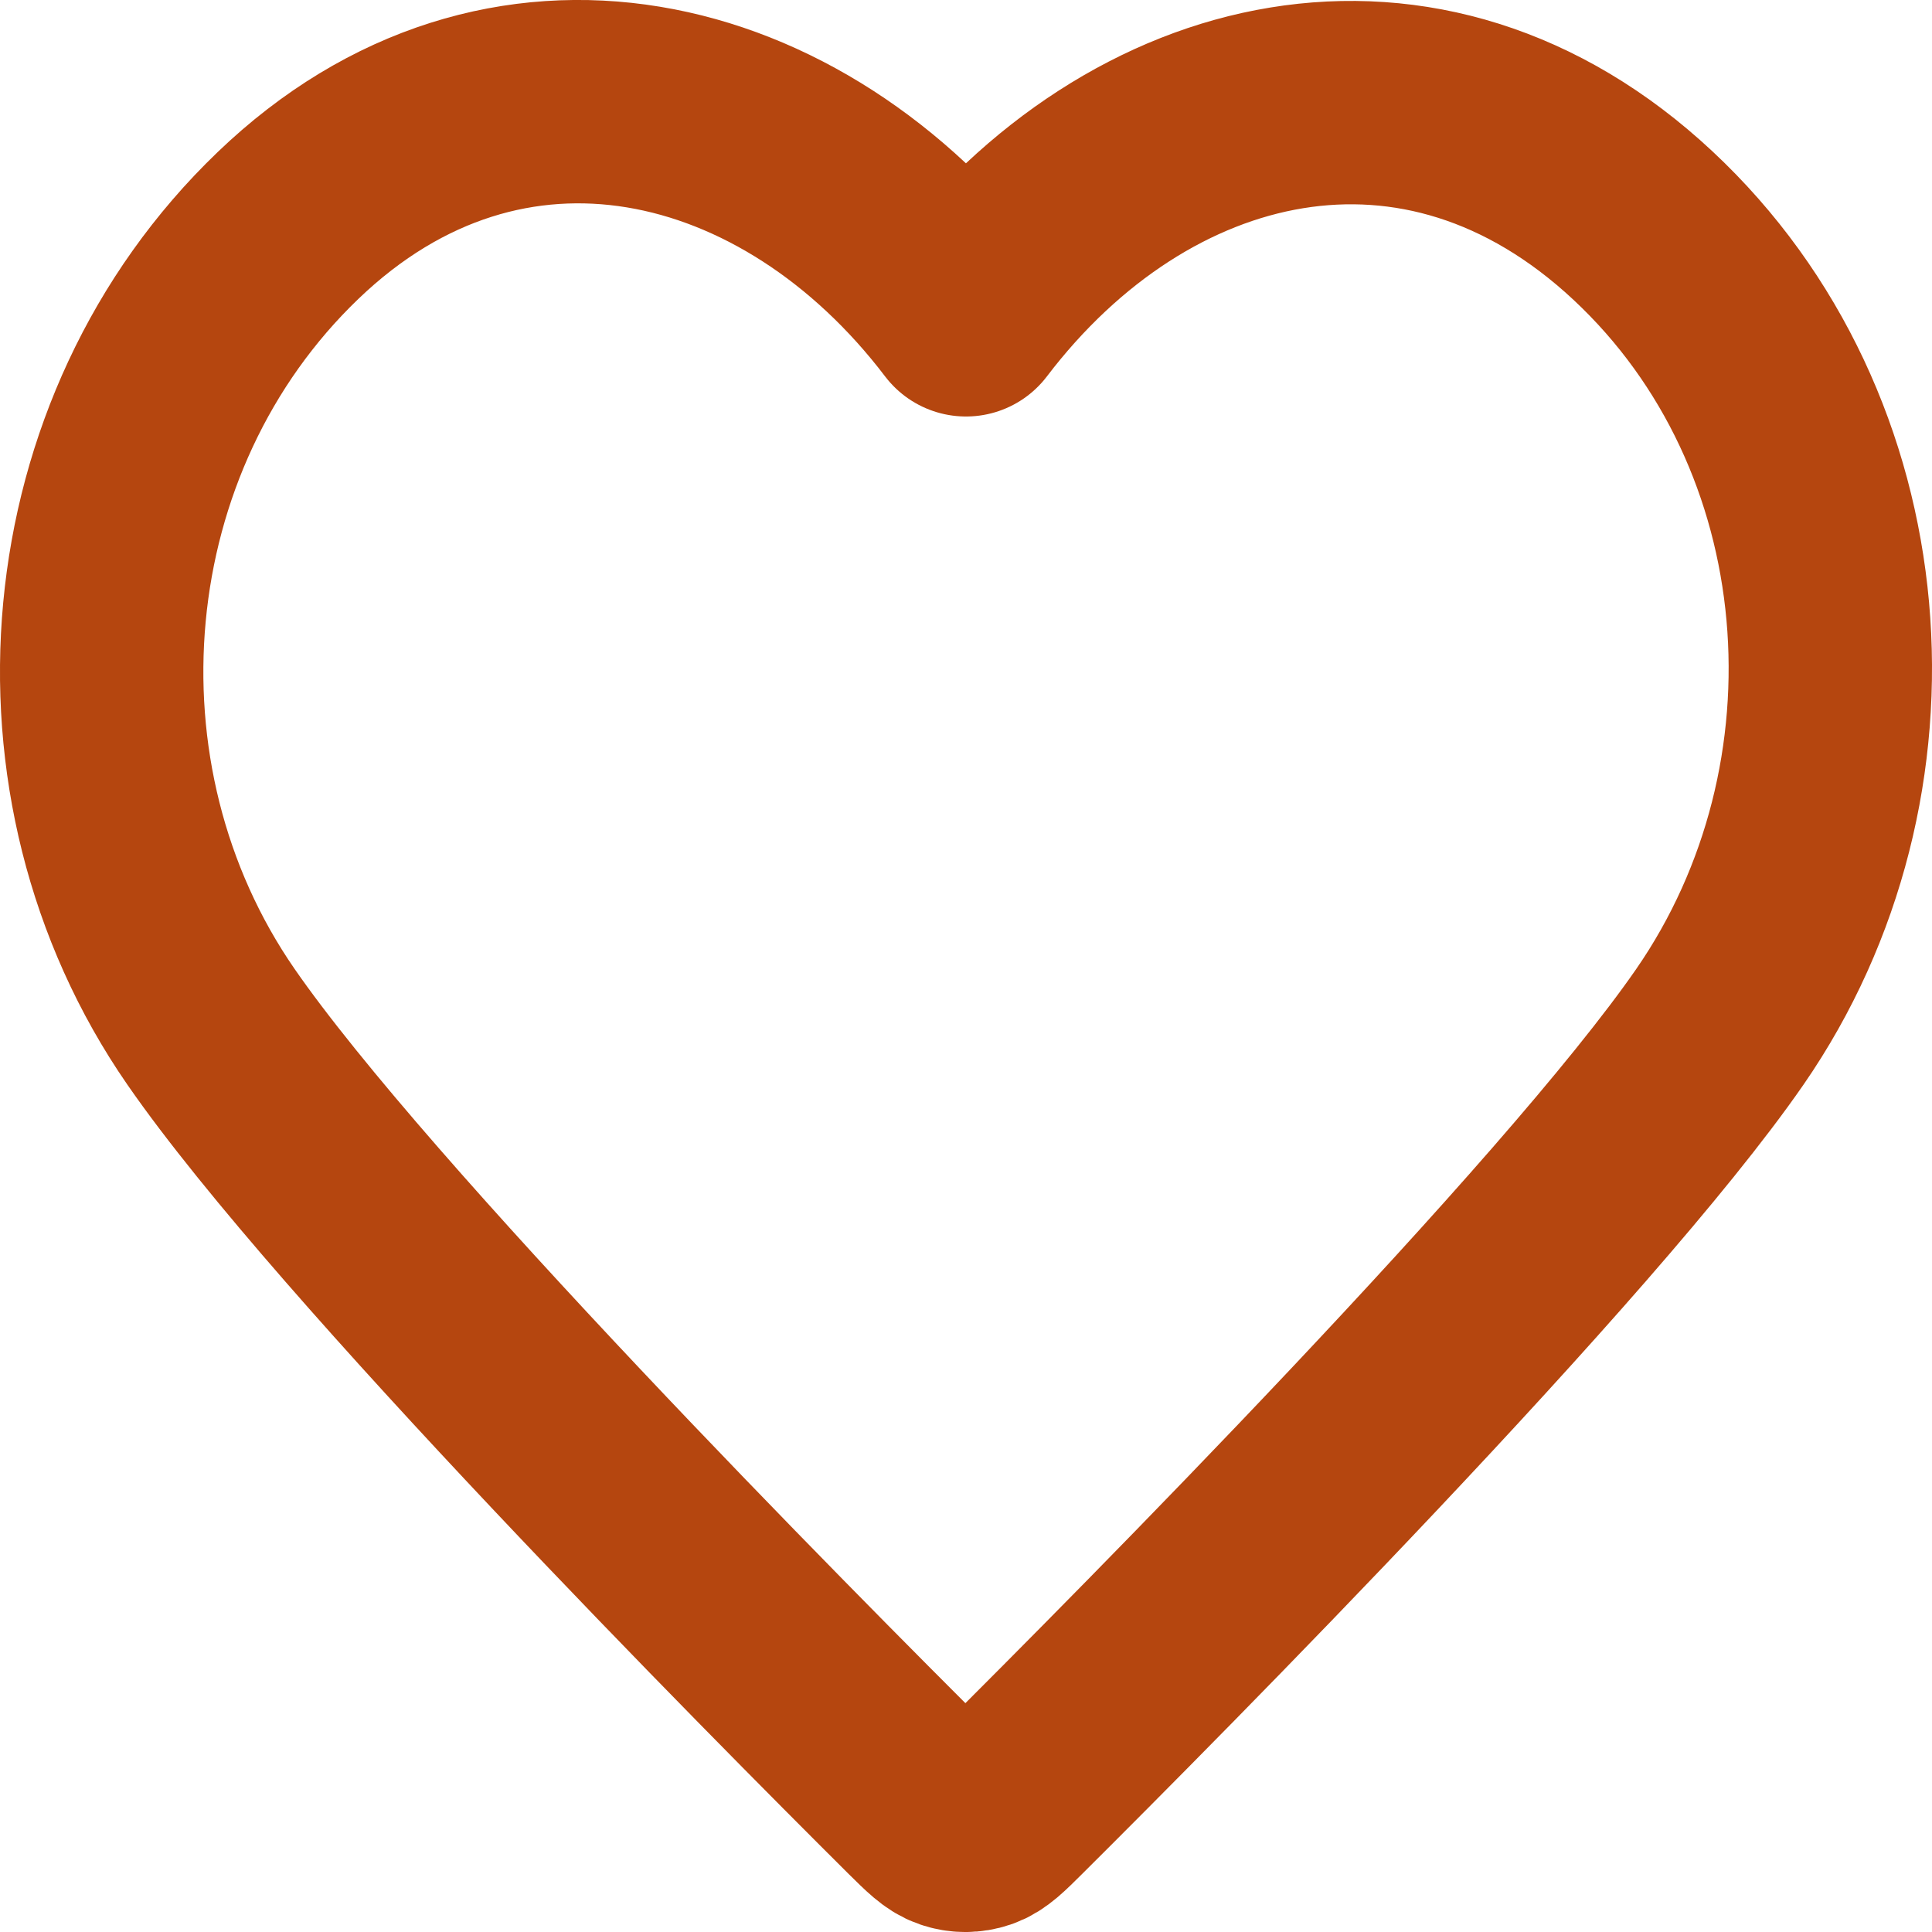
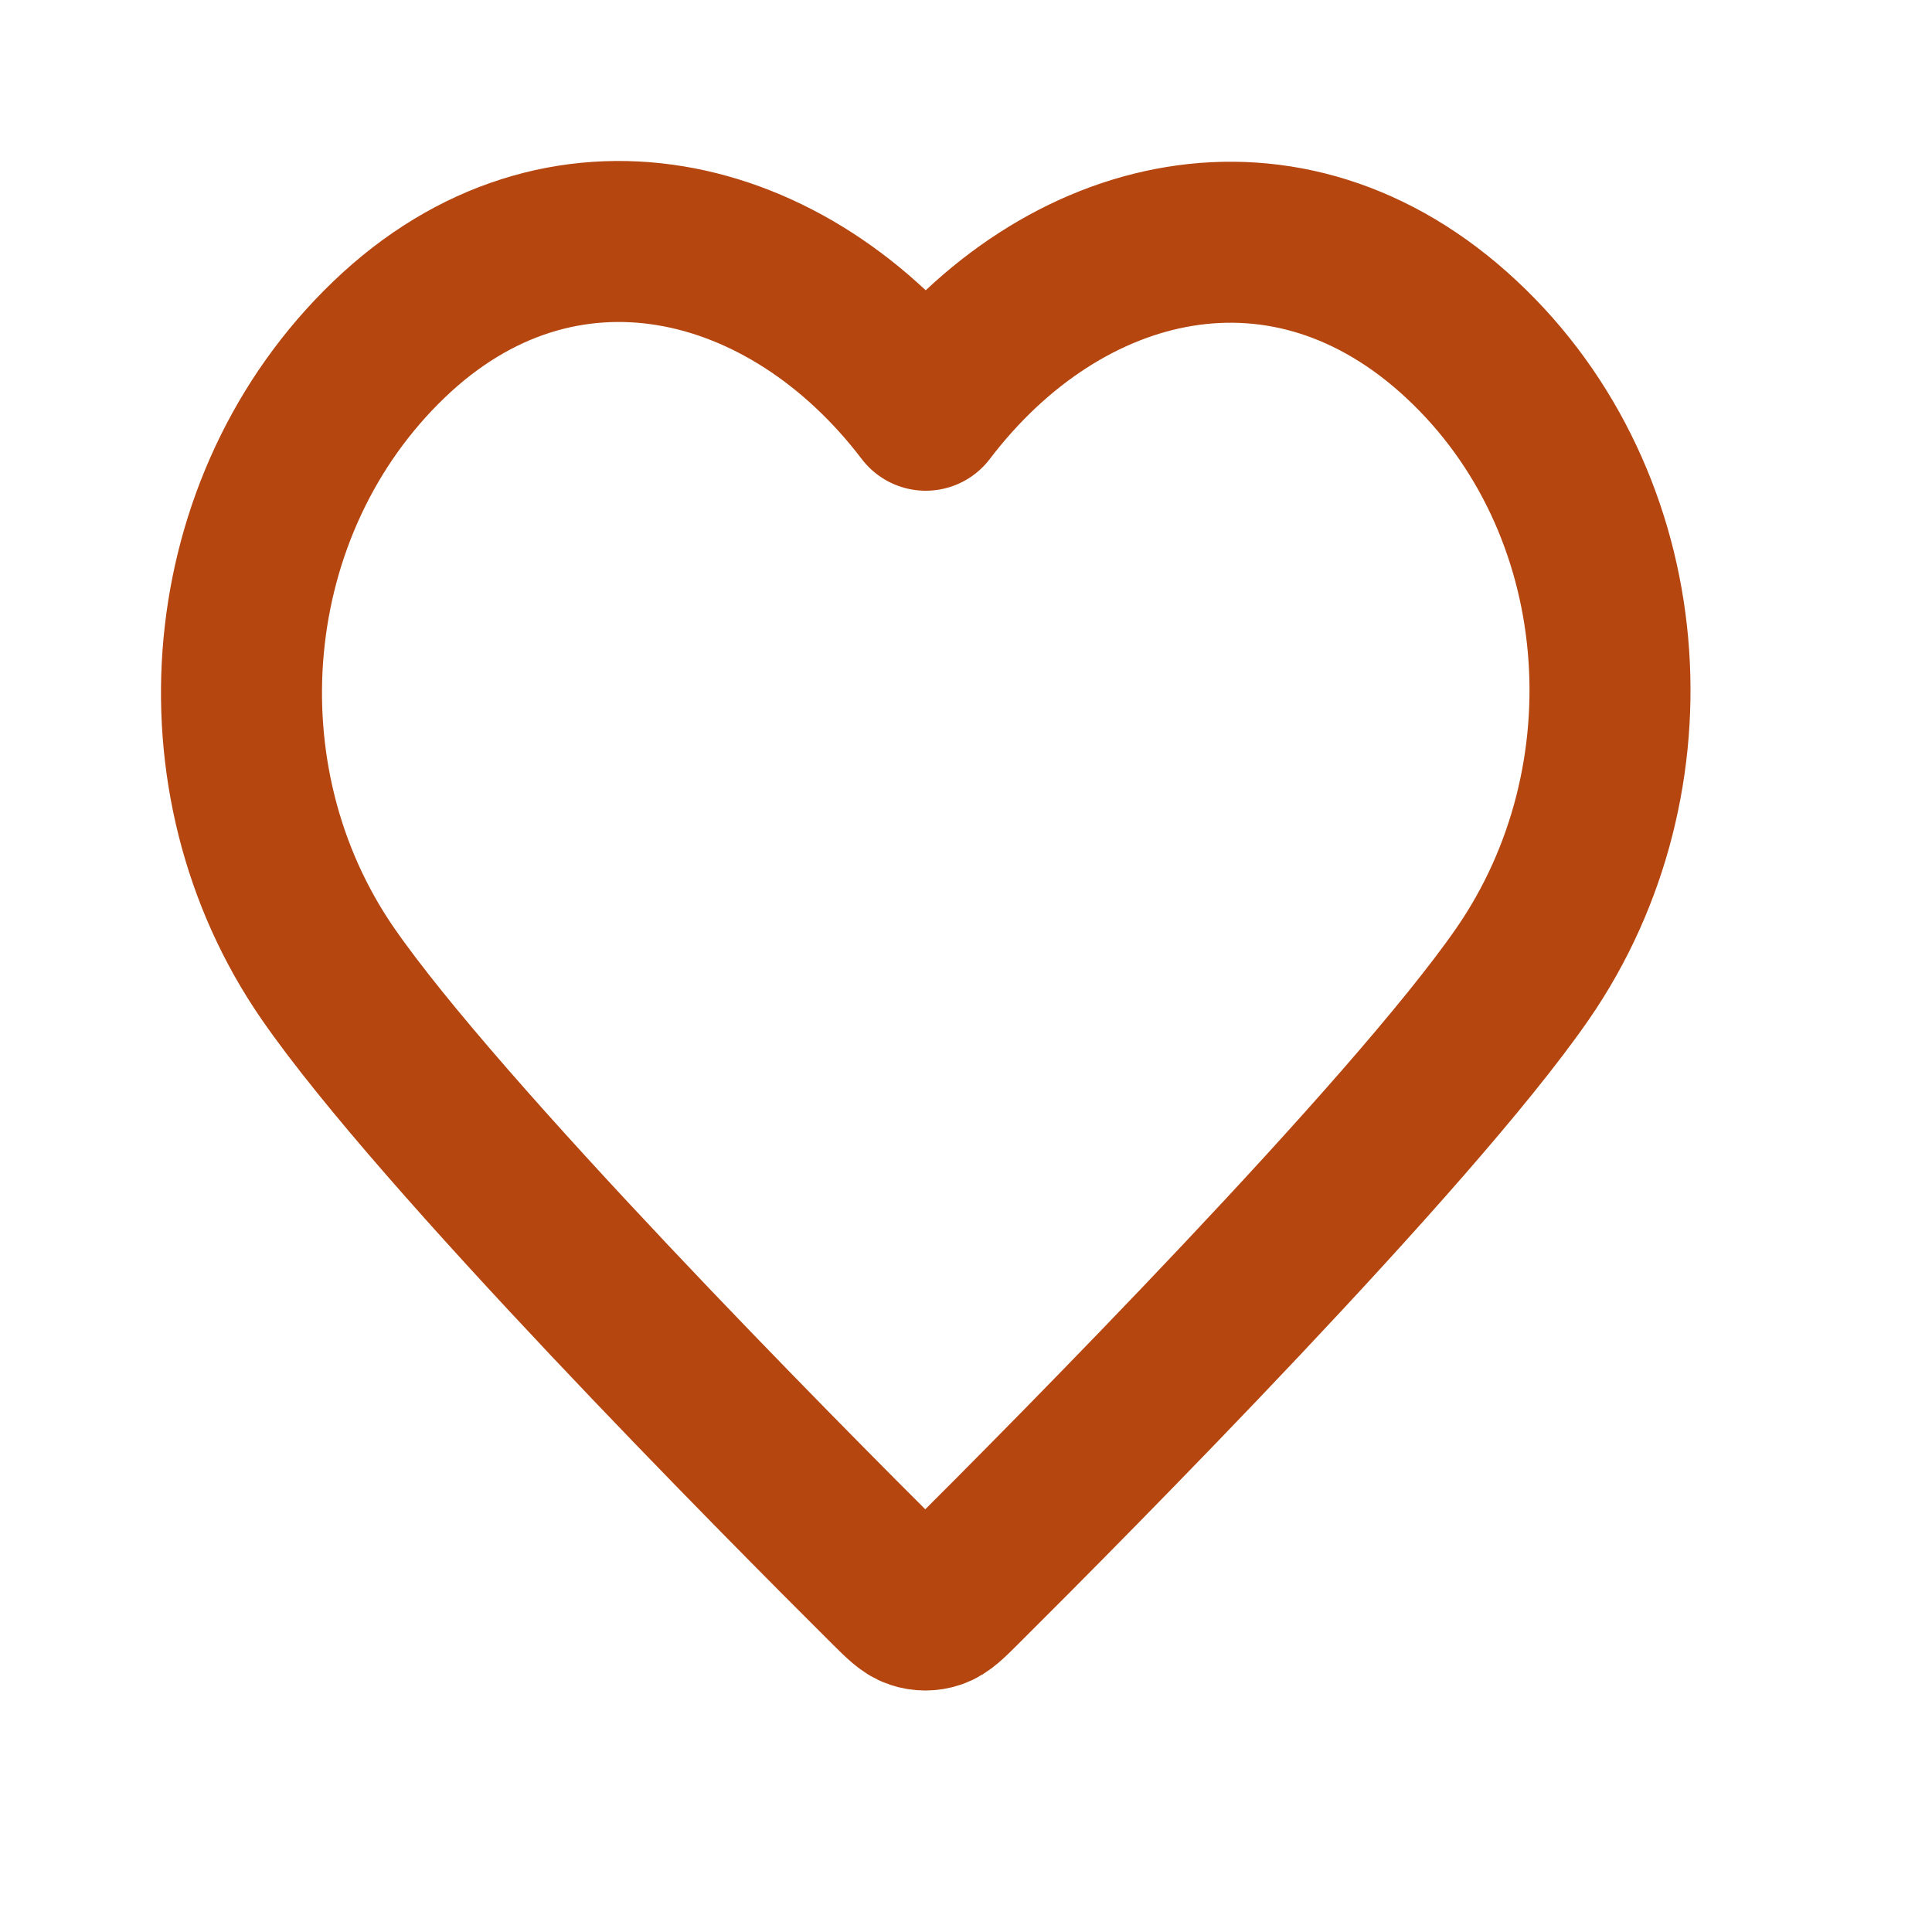
- <svg xmlns="http://www.w3.org/2000/svg" width="19" height="19" viewBox="0 0 19 19" fill="none">
-   <path fill-rule="evenodd" clip-rule="evenodd" d="M9.5 3.096C7.801 0.863 4.961 0.173 2.832 2.218C0.702 4.262 0.402 7.68 2.075 10.098C3.465 12.108 7.672 16.348 9.051 17.72C9.206 17.873 9.283 17.95 9.373 17.98C9.451 18.007 9.537 18.007 9.616 17.98C9.706 17.95 9.783 17.873 9.937 17.72C11.316 16.348 15.524 12.108 16.914 10.098C18.586 7.68 18.323 4.24 16.157 2.218C13.991 0.195 11.199 0.863 9.5 3.096Z" stroke="#B5460F" stroke-width="2" stroke-linecap="round" stroke-linejoin="round" />
+ <svg xmlns="http://www.w3.org/2000/svg" width="24" height="24" viewBox="0 0 24 24" fill="none">
+   <path fill-rule="evenodd" clip-rule="evenodd" d="M11.5 5.096C9.801 2.863 6.961 2.173 4.832 4.218C2.702 6.262 2.402 9.68 4.075 12.098C5.465 14.108 9.672 18.348 11.051 19.72C11.206 19.873 11.283 19.95 11.373 19.98C11.451 20.007 11.537 20.007 11.616 19.98C11.706 19.95 11.783 19.873 11.937 19.72C13.316 18.348 17.523 14.108 18.914 12.098C20.586 9.68 20.323 6.24 18.157 4.218C15.991 2.195 13.199 2.863 11.5 5.096Z" stroke="#B5460F" stroke-width="2" stroke-linecap="round" stroke-linejoin="round" />
</svg>
